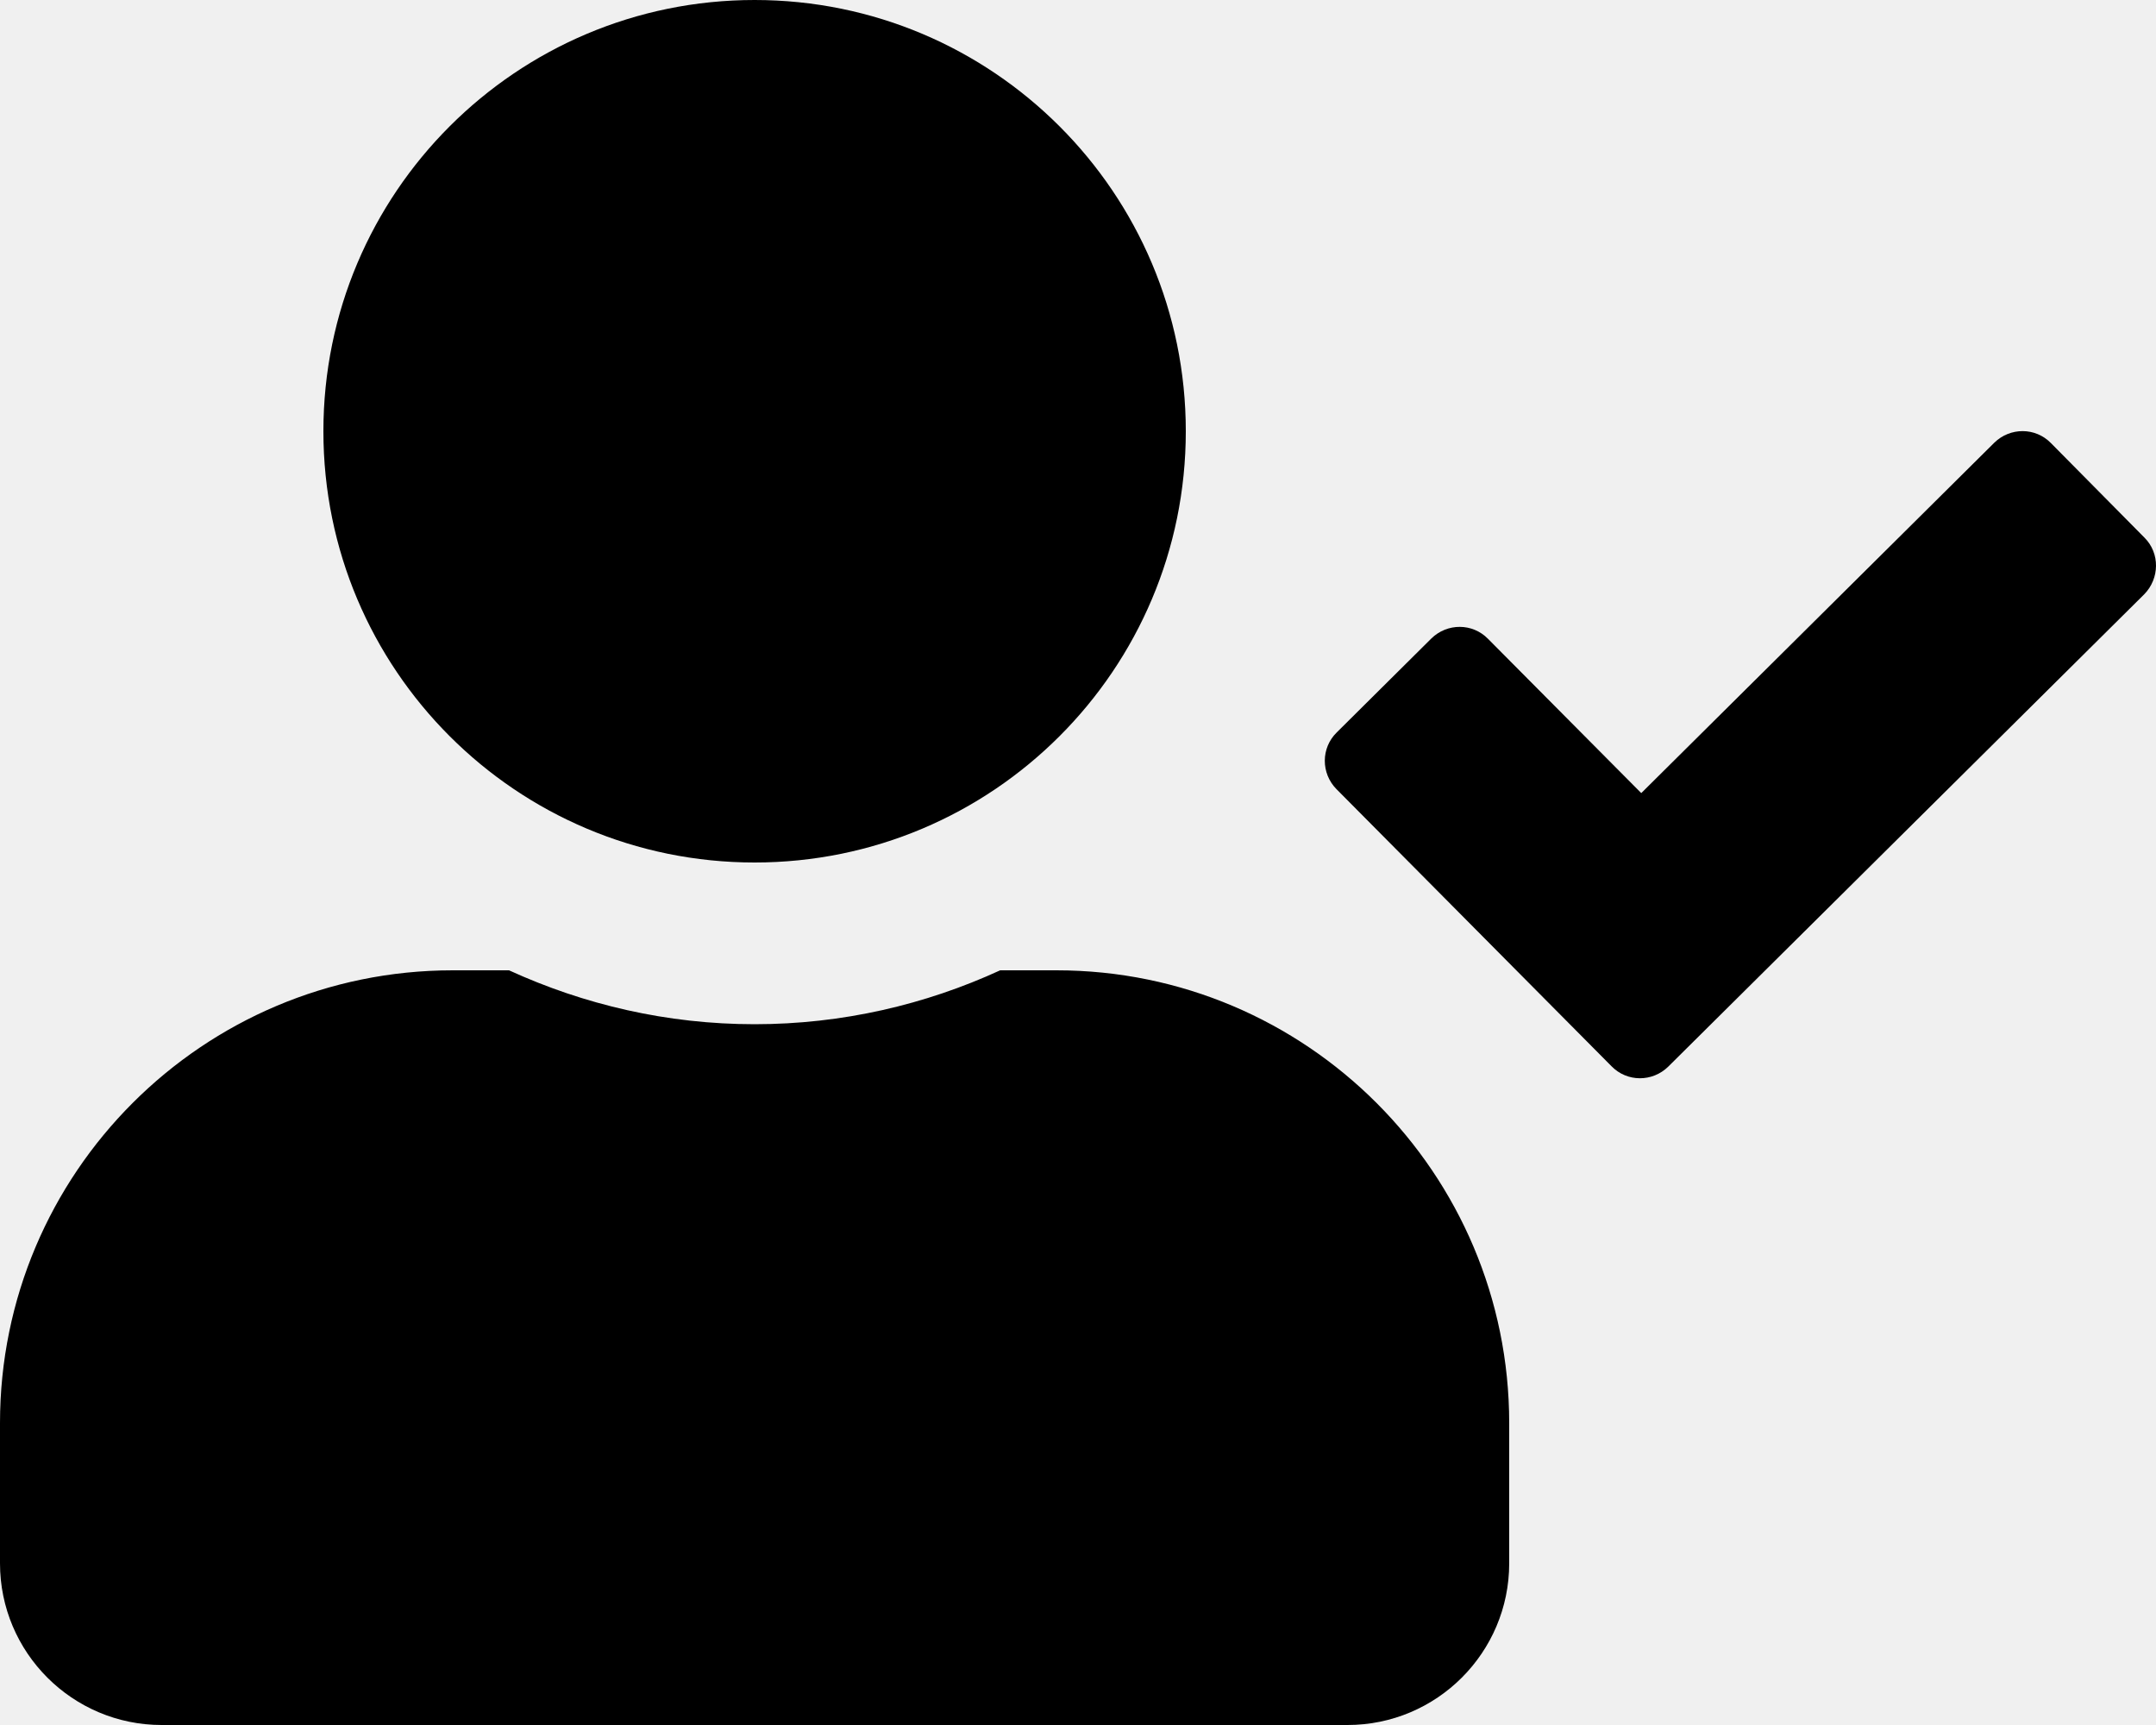
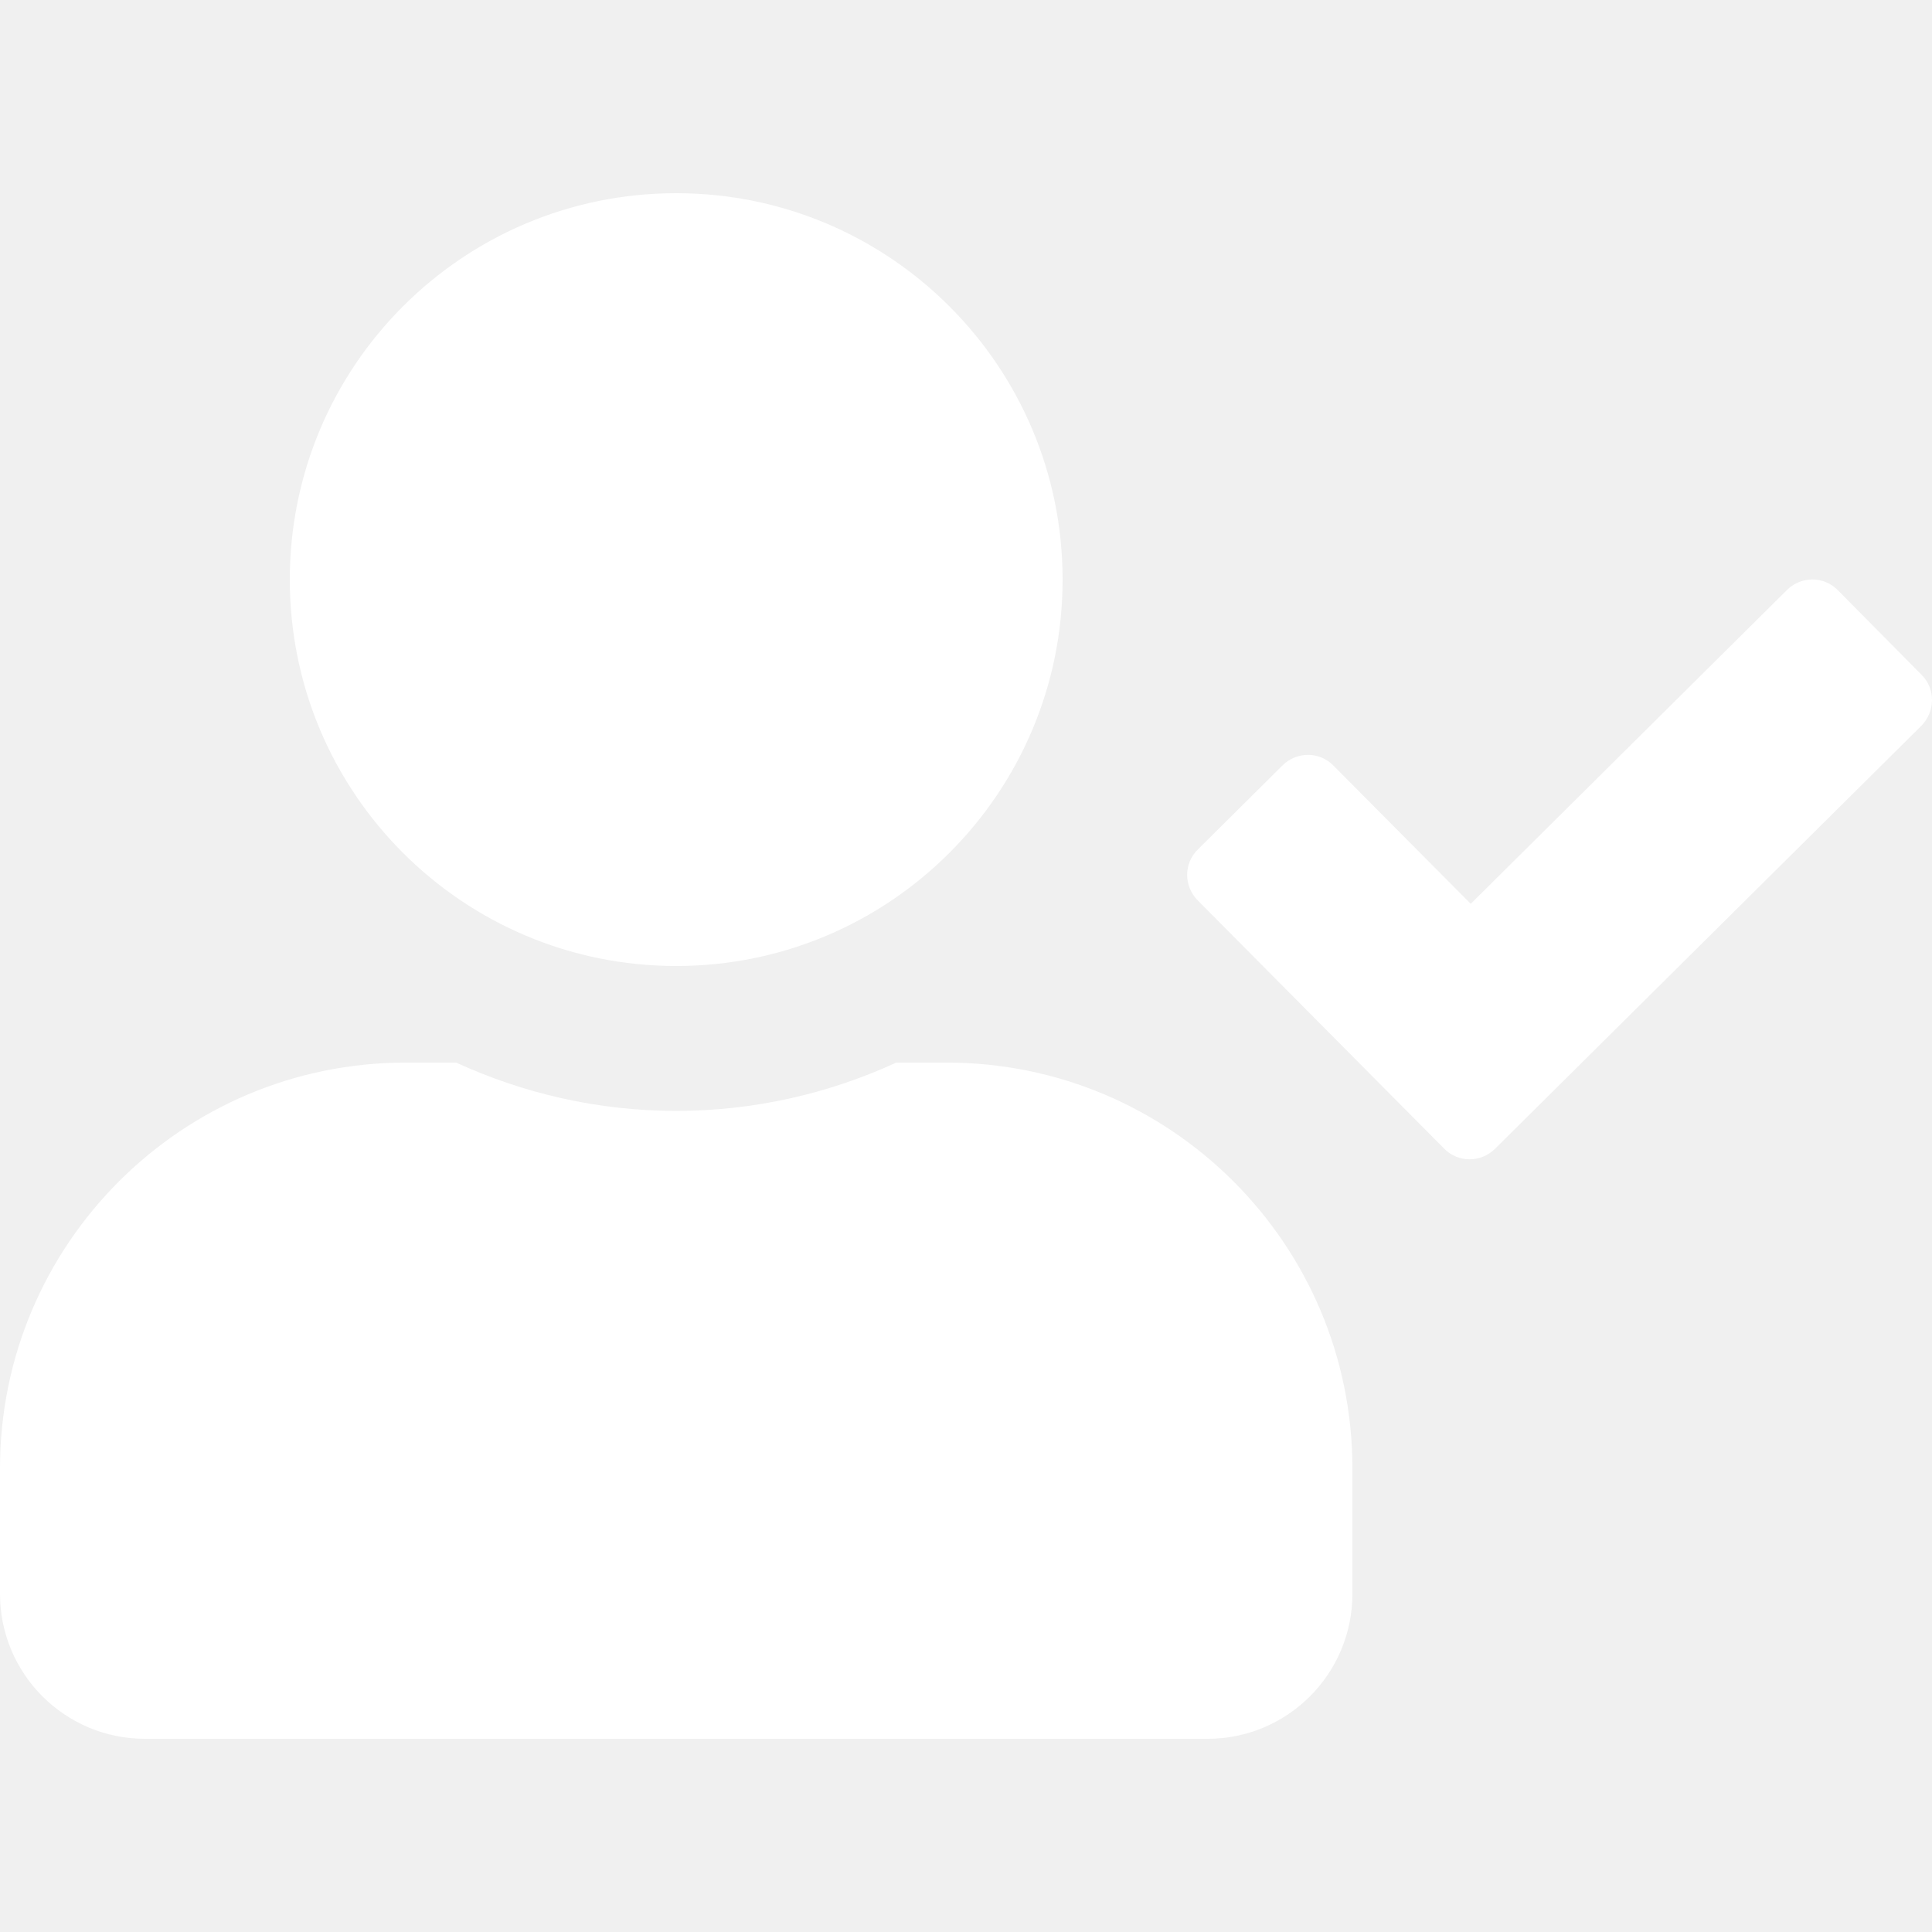
- <svg xmlns="http://www.w3.org/2000/svg" aria-hidden="true" focusable="false" data-prefix="fas" data-icon="user-check" class="svg-inline--fa fa-user-check fa-w-20" role="img" viewBox="0 0 640 512">
-   <path fill="currentColor" d="M224 256c70.7 0 128-57.3 128-128S294.7 0 224 0 96 57.3 96 128s57.3 128 128 128zm89.6 32h-16.7c-22.2 10.2-46.9 16-72.9 16s-50.6-5.8-72.9-16h-16.7C60.2 288 0 348.2 0 422.4V464c0 26.5 21.5 48 48 48h352c26.5 0 48-21.5 48-48v-41.6c0-74.2-60.2-134.4-134.4-134.4zm323-128.4l-27.8-28.1c-4.6-4.7-12.1-4.7-16.8-.1l-104.8 104-45.5-45.8c-4.6-4.7-12.1-4.7-16.8-.1l-28.1 27.9c-4.7 4.6-4.7 12.1-.1 16.8l81.7 82.3c4.6 4.7 12.1 4.7 16.8.1l141.3-140.2c4.6-4.7 4.7-12.2.1-16.8z" />
+ <svg xmlns="http://www.w3.org/2000/svg" id="SvgjsSvg1001" width="288" height="288" version="1.1">
+   <defs id="SvgjsDefs1002" />
+   <g id="SvgjsG1008" transform="matrix(1,0,0,1,0,0)">
+     <svg aria-hidden="true" class="svg-inline--fa fa-user-check fa-w-20" data-icon="user-check" data-prefix="fas" viewBox="0 0 640 512" width="288" height="288">
+       <path fill="#ffffff" d="M224 256c70.7 0 128-57.3 128-128S294.7 0 224 0 96 57.3 96 128s57.3 128 128 128zm89.6 32h-16.7c-22.2 10.2-46.9 16-72.9 16s-50.6-5.8-72.9-16h-16.7C60.2 288 0 348.2 0 422.4V464c0 26.5 21.5 48 48 48h352c26.5 0 48-21.5 48-48v-41.6c0-74.2-60.2-134.4-134.4-134.4zm323-128.4l-27.8-28.1c-4.6-4.7-12.1-4.7-16.8-.1l-104.8 104-45.5-45.8c-4.6-4.7-12.1-4.7-16.8-.1l-28.1 27.9c-4.7 4.6-4.7 12.1-.1 16.8l81.7 82.3c4.6 4.7 12.1 4.7 16.8.1l141.3-140.2c4.6-4.7 4.7-12.2.1-16.8z" class="colorcurrentColor svgShape" />
+     </svg>
+   </g>
</svg>
